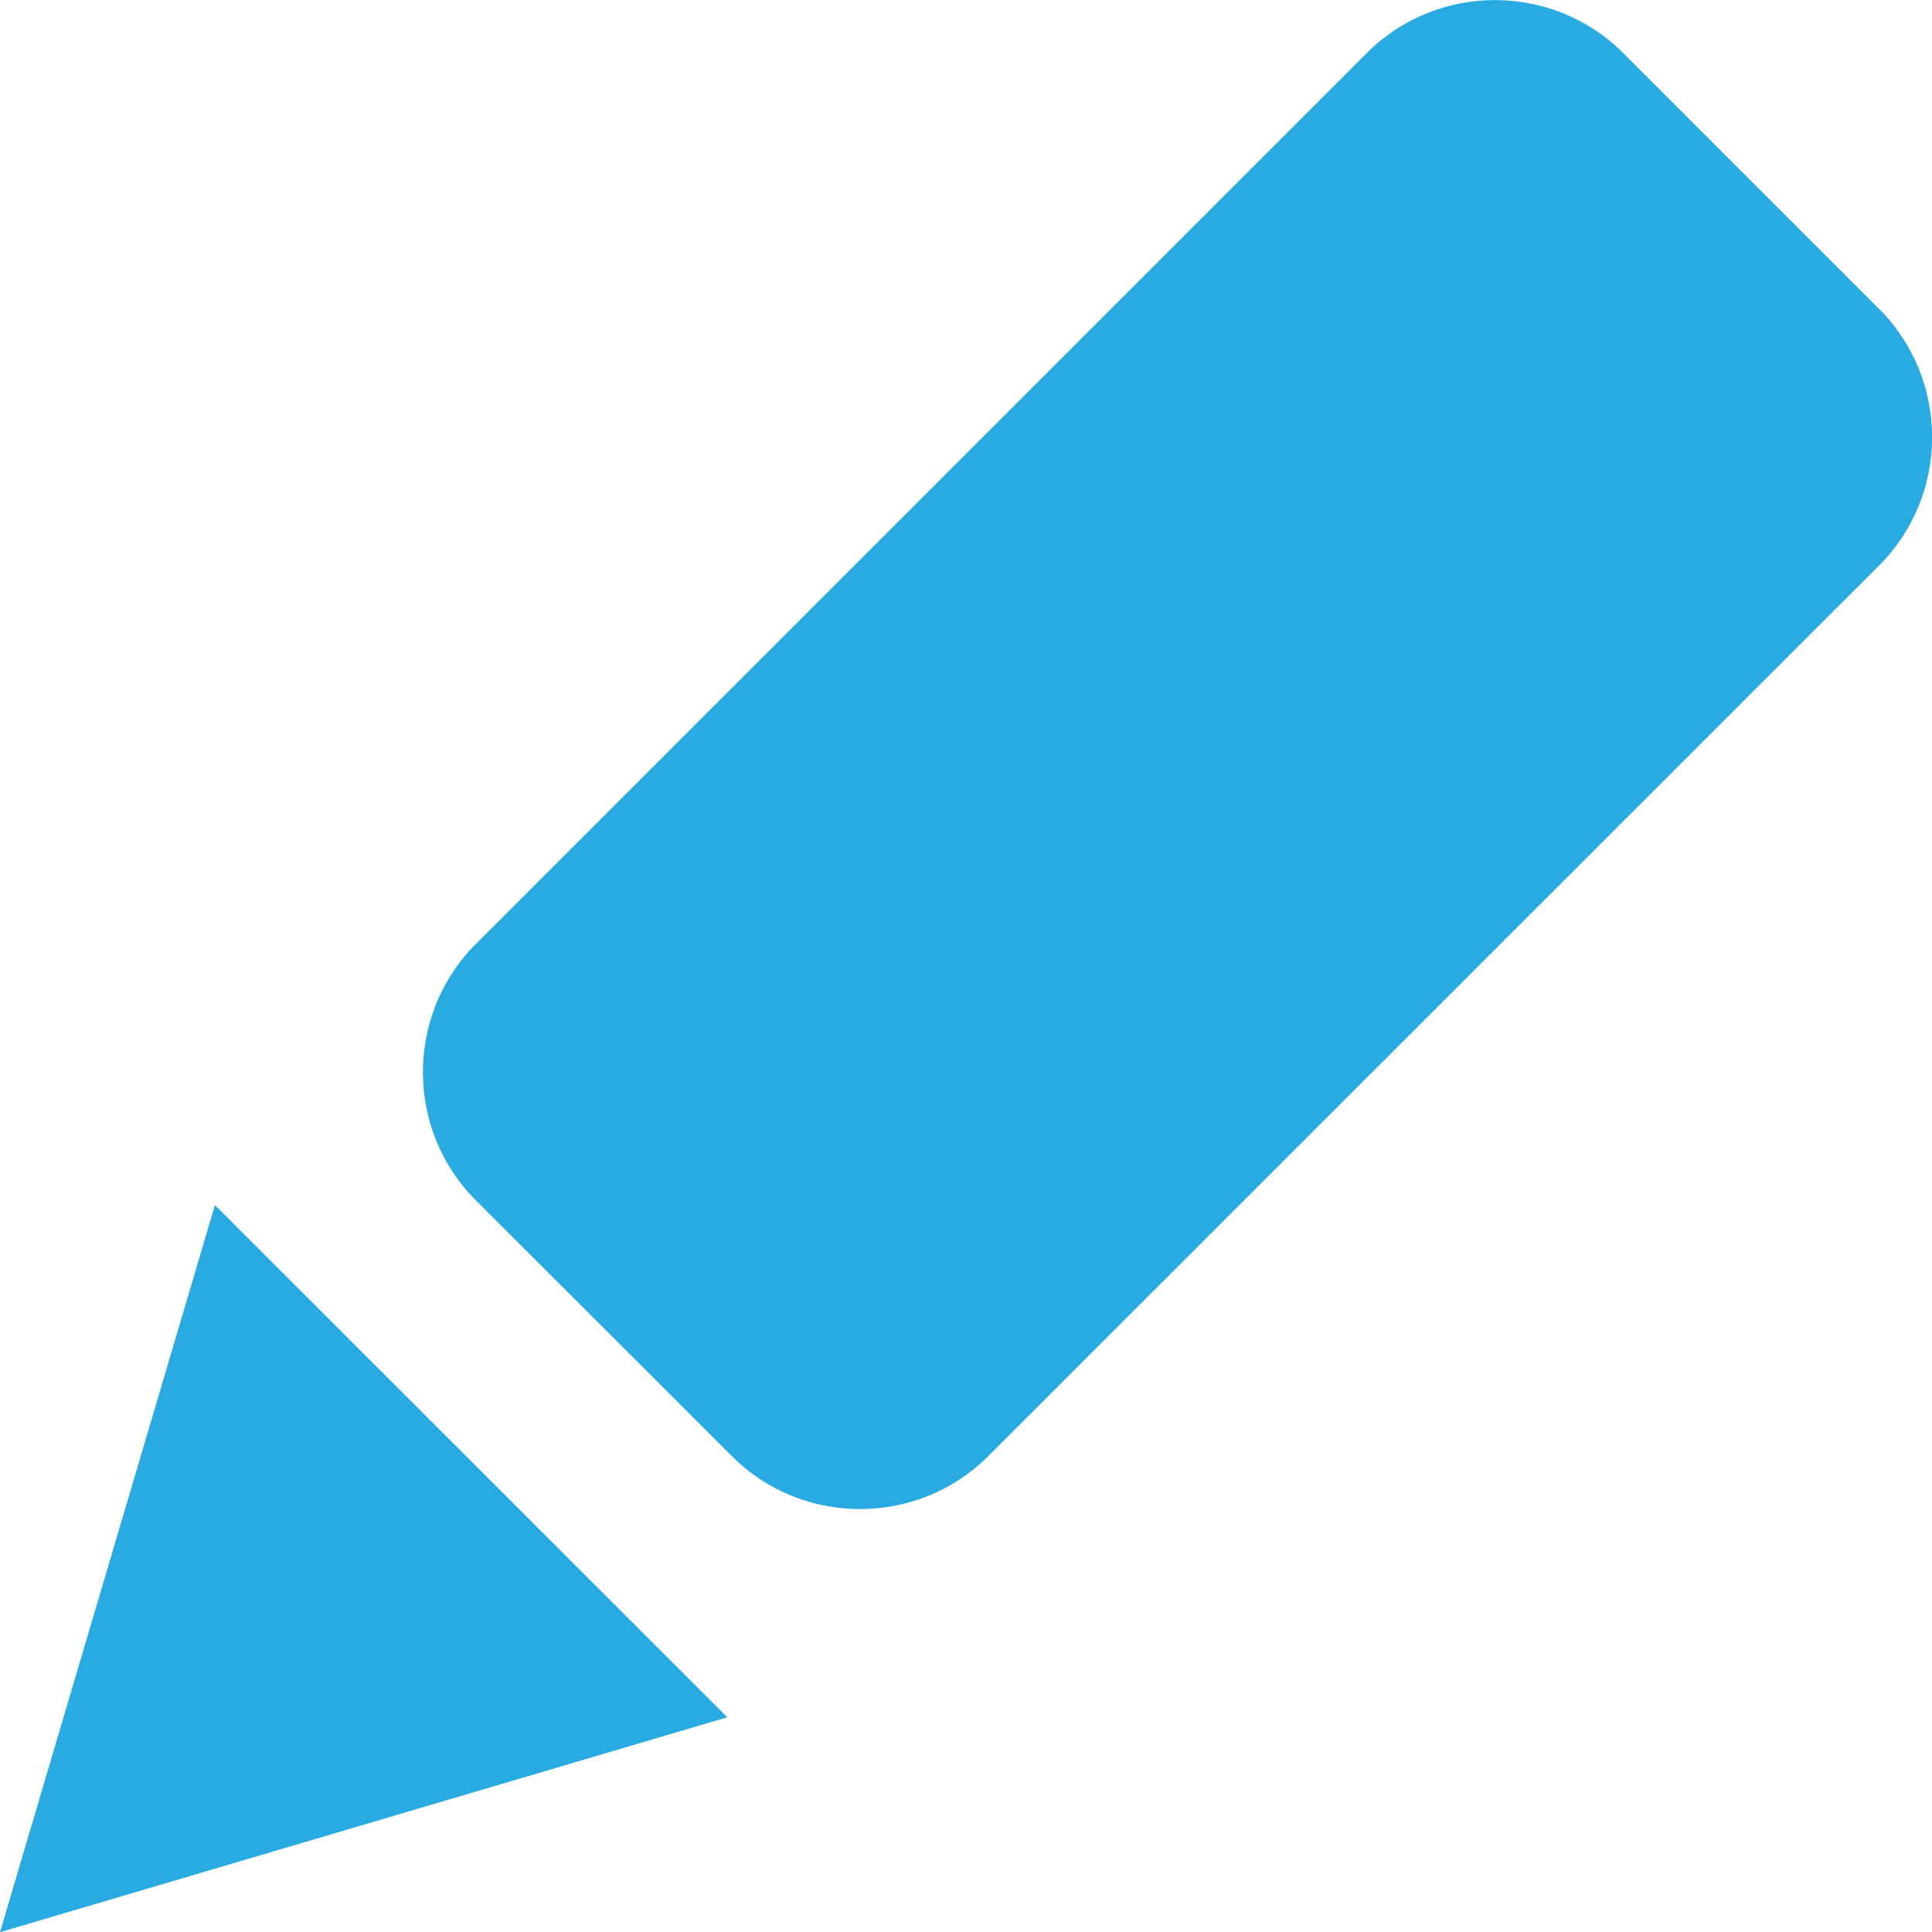
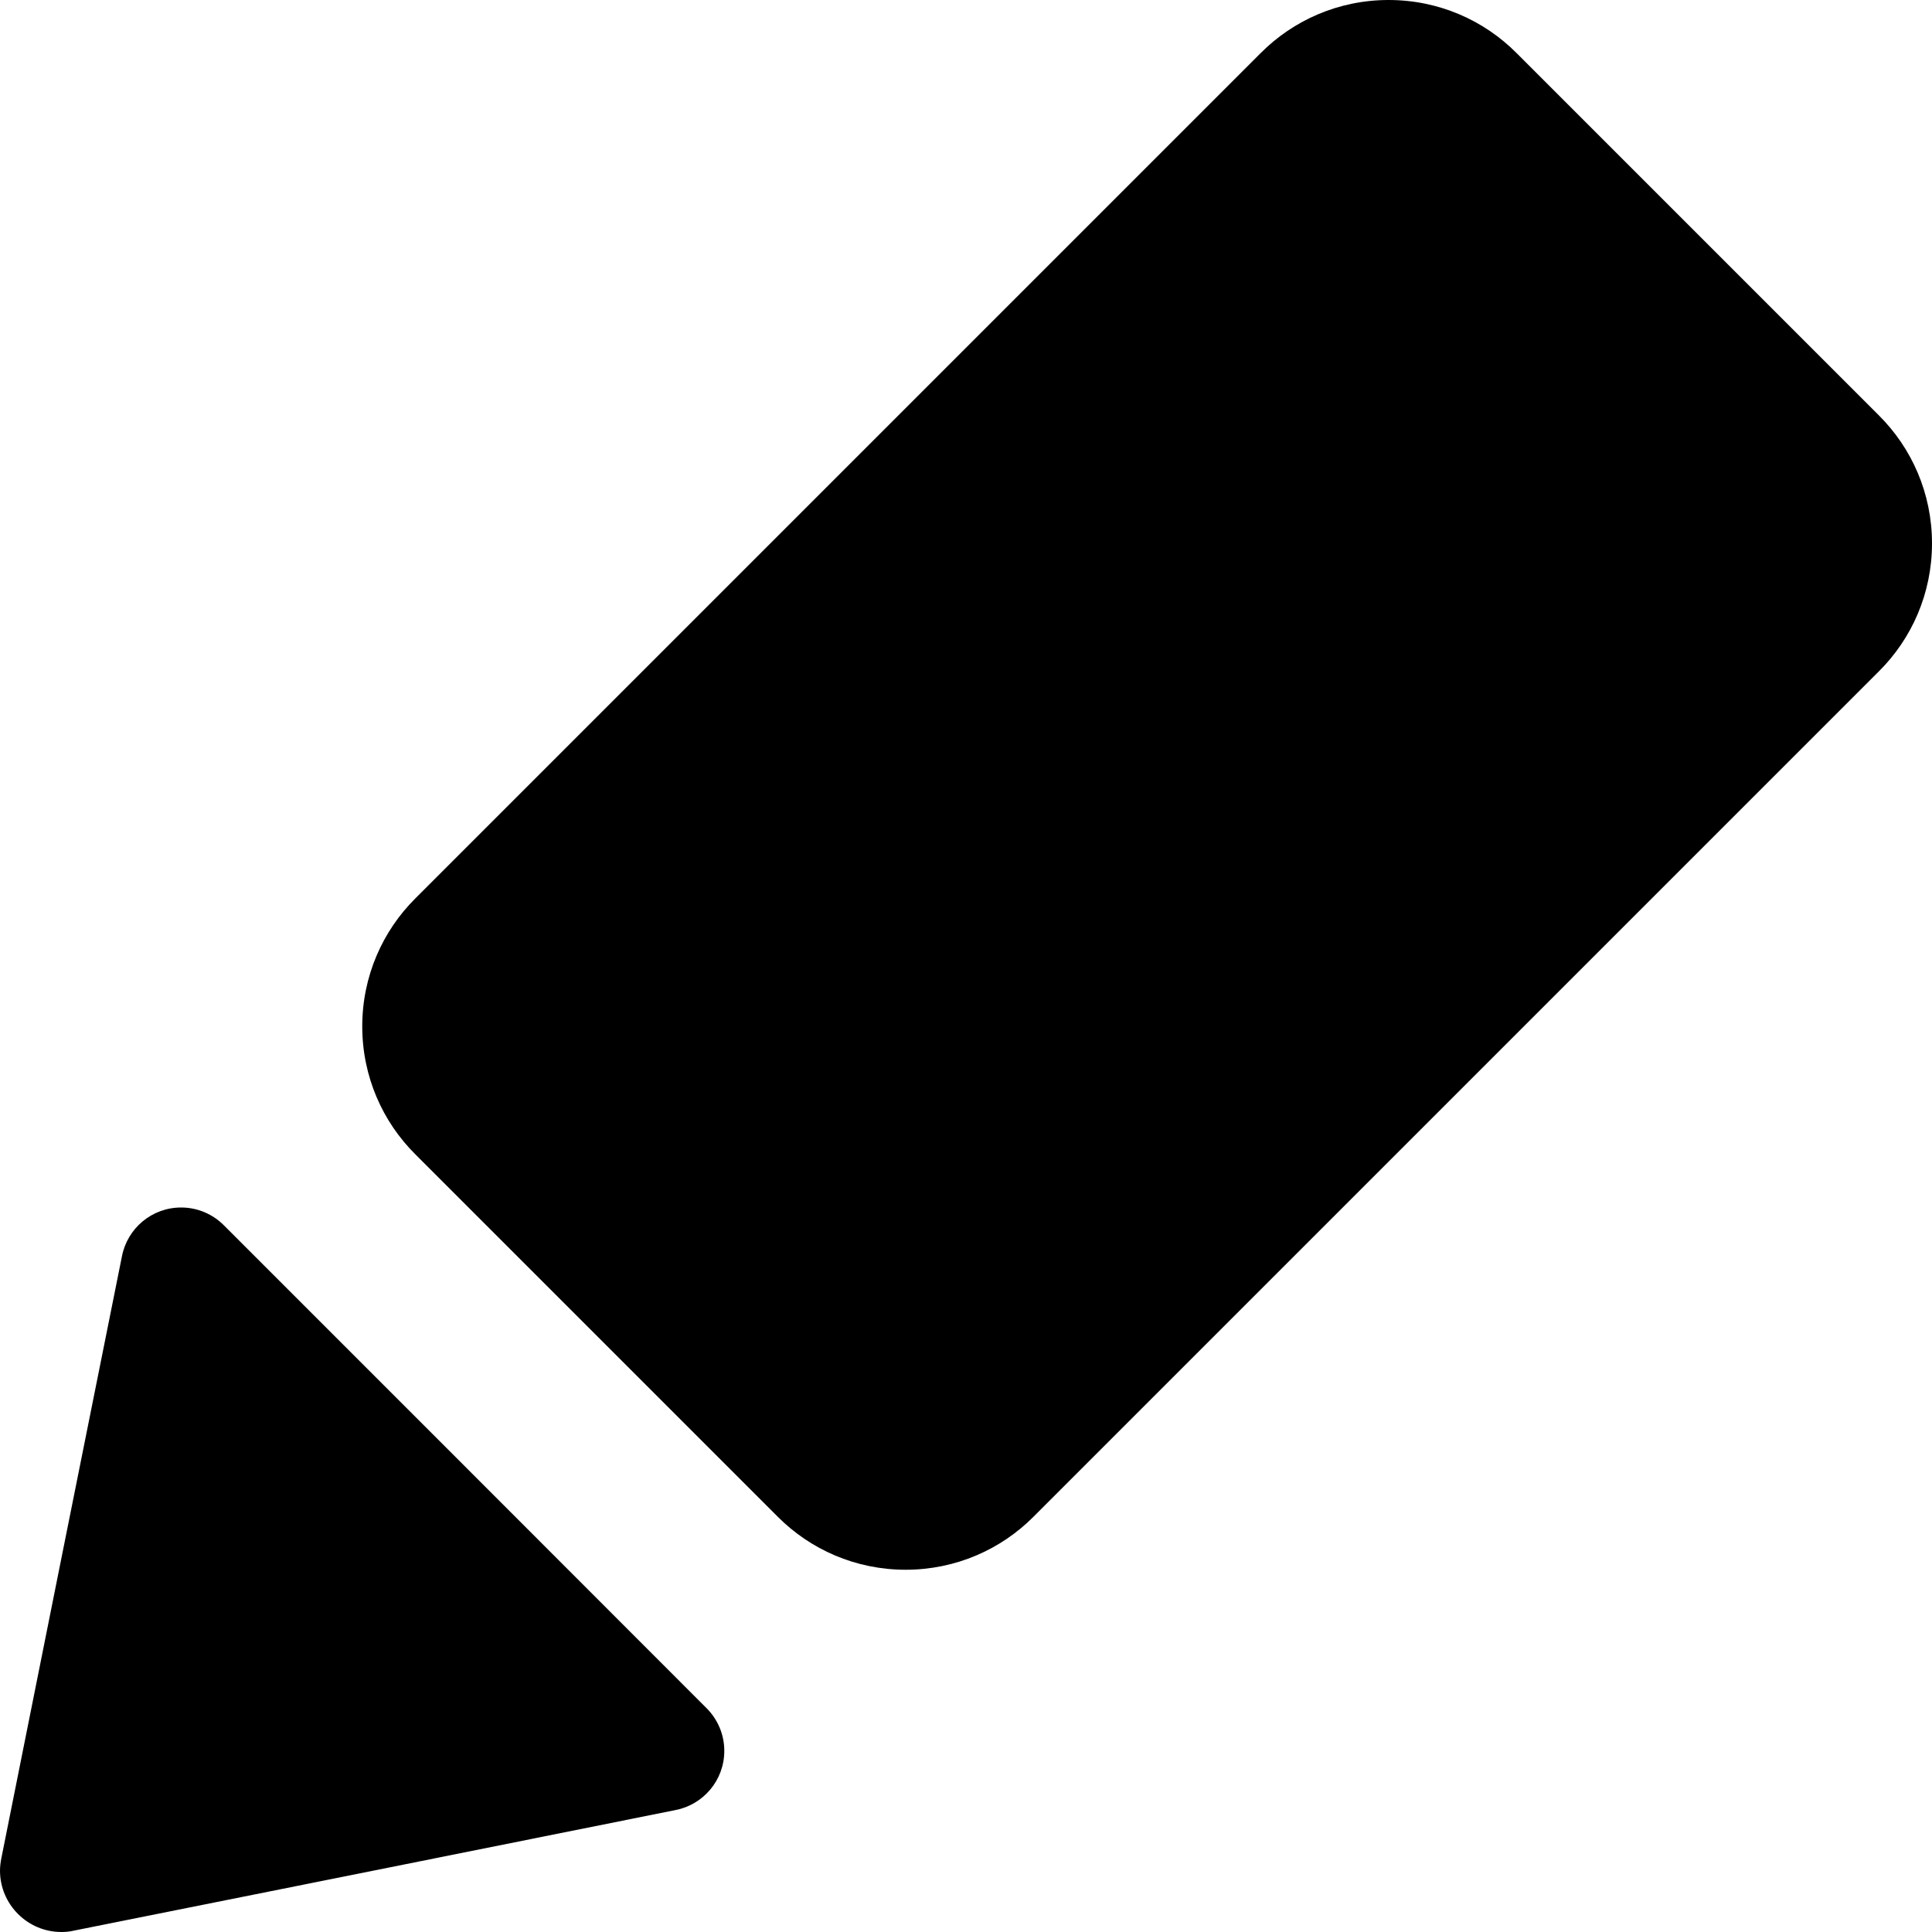
<svg xmlns="http://www.w3.org/2000/svg" version="1.1" id="icon-" x="0px" y="0px" viewBox="0 0 960 960" enable-background="new 0 0 960 960" xml:space="preserve">
-   <path id="pen_1_" fill="#29ABE2" d="M491,723.6c-35,35-92.3,35-127.3,0L236.4,596.4c-35-35-35-92.3,0-127.3L679.2,26.3  c35-35,92.3-35,127.3,0l127.3,127.3c35,35,35,92.3,0,127.3L491,723.6z M361.4,853.3L106.8,598.8L0,960.1L361.4,853.3z" />
+   <path id="pen" d="M960,270c0,24.9-10.1,47.4-26.4,63.6c-127.3,127.3-292.7,292.7-420,420C497.4,769.9,474.9,780,450,780  c-24.9,0-47.4-10.1-63.6-26.4c-90-90-90-90-180-180C190.1,557.4,180,534.9,180,510c0-24.9,10.1-47.4,26.4-63.6  c127.3-127.3,292.7-292.7,420-420C642.6,10.1,665.1,0,690,0c24.9,0,47.4,10.1,63.6,26.4c90,90,90,90,180,180  C949.9,222.6,960,245.1,960,270z M111.2,608.8c-5.4-5.4-12.9-8.8-21.2-8.8c-14.6,0-26.7,10.4-29.4,24.2C48.8,683,12.7,863,0.7,923.2  c-0.4,2-0.7,4.2-0.7,6.3C0,946.3,13.7,960,30.5,960c2.2,0,4.3-0.2,6.3-0.7c60.1-12,240.1-48.1,298.9-59.9  c13.8-2.7,24.2-14.8,24.2-29.4c0-8.3-3.4-15.8-8.8-21.2C308.8,806.4,153.6,651.2,111.2,608.8z" />
</svg>
